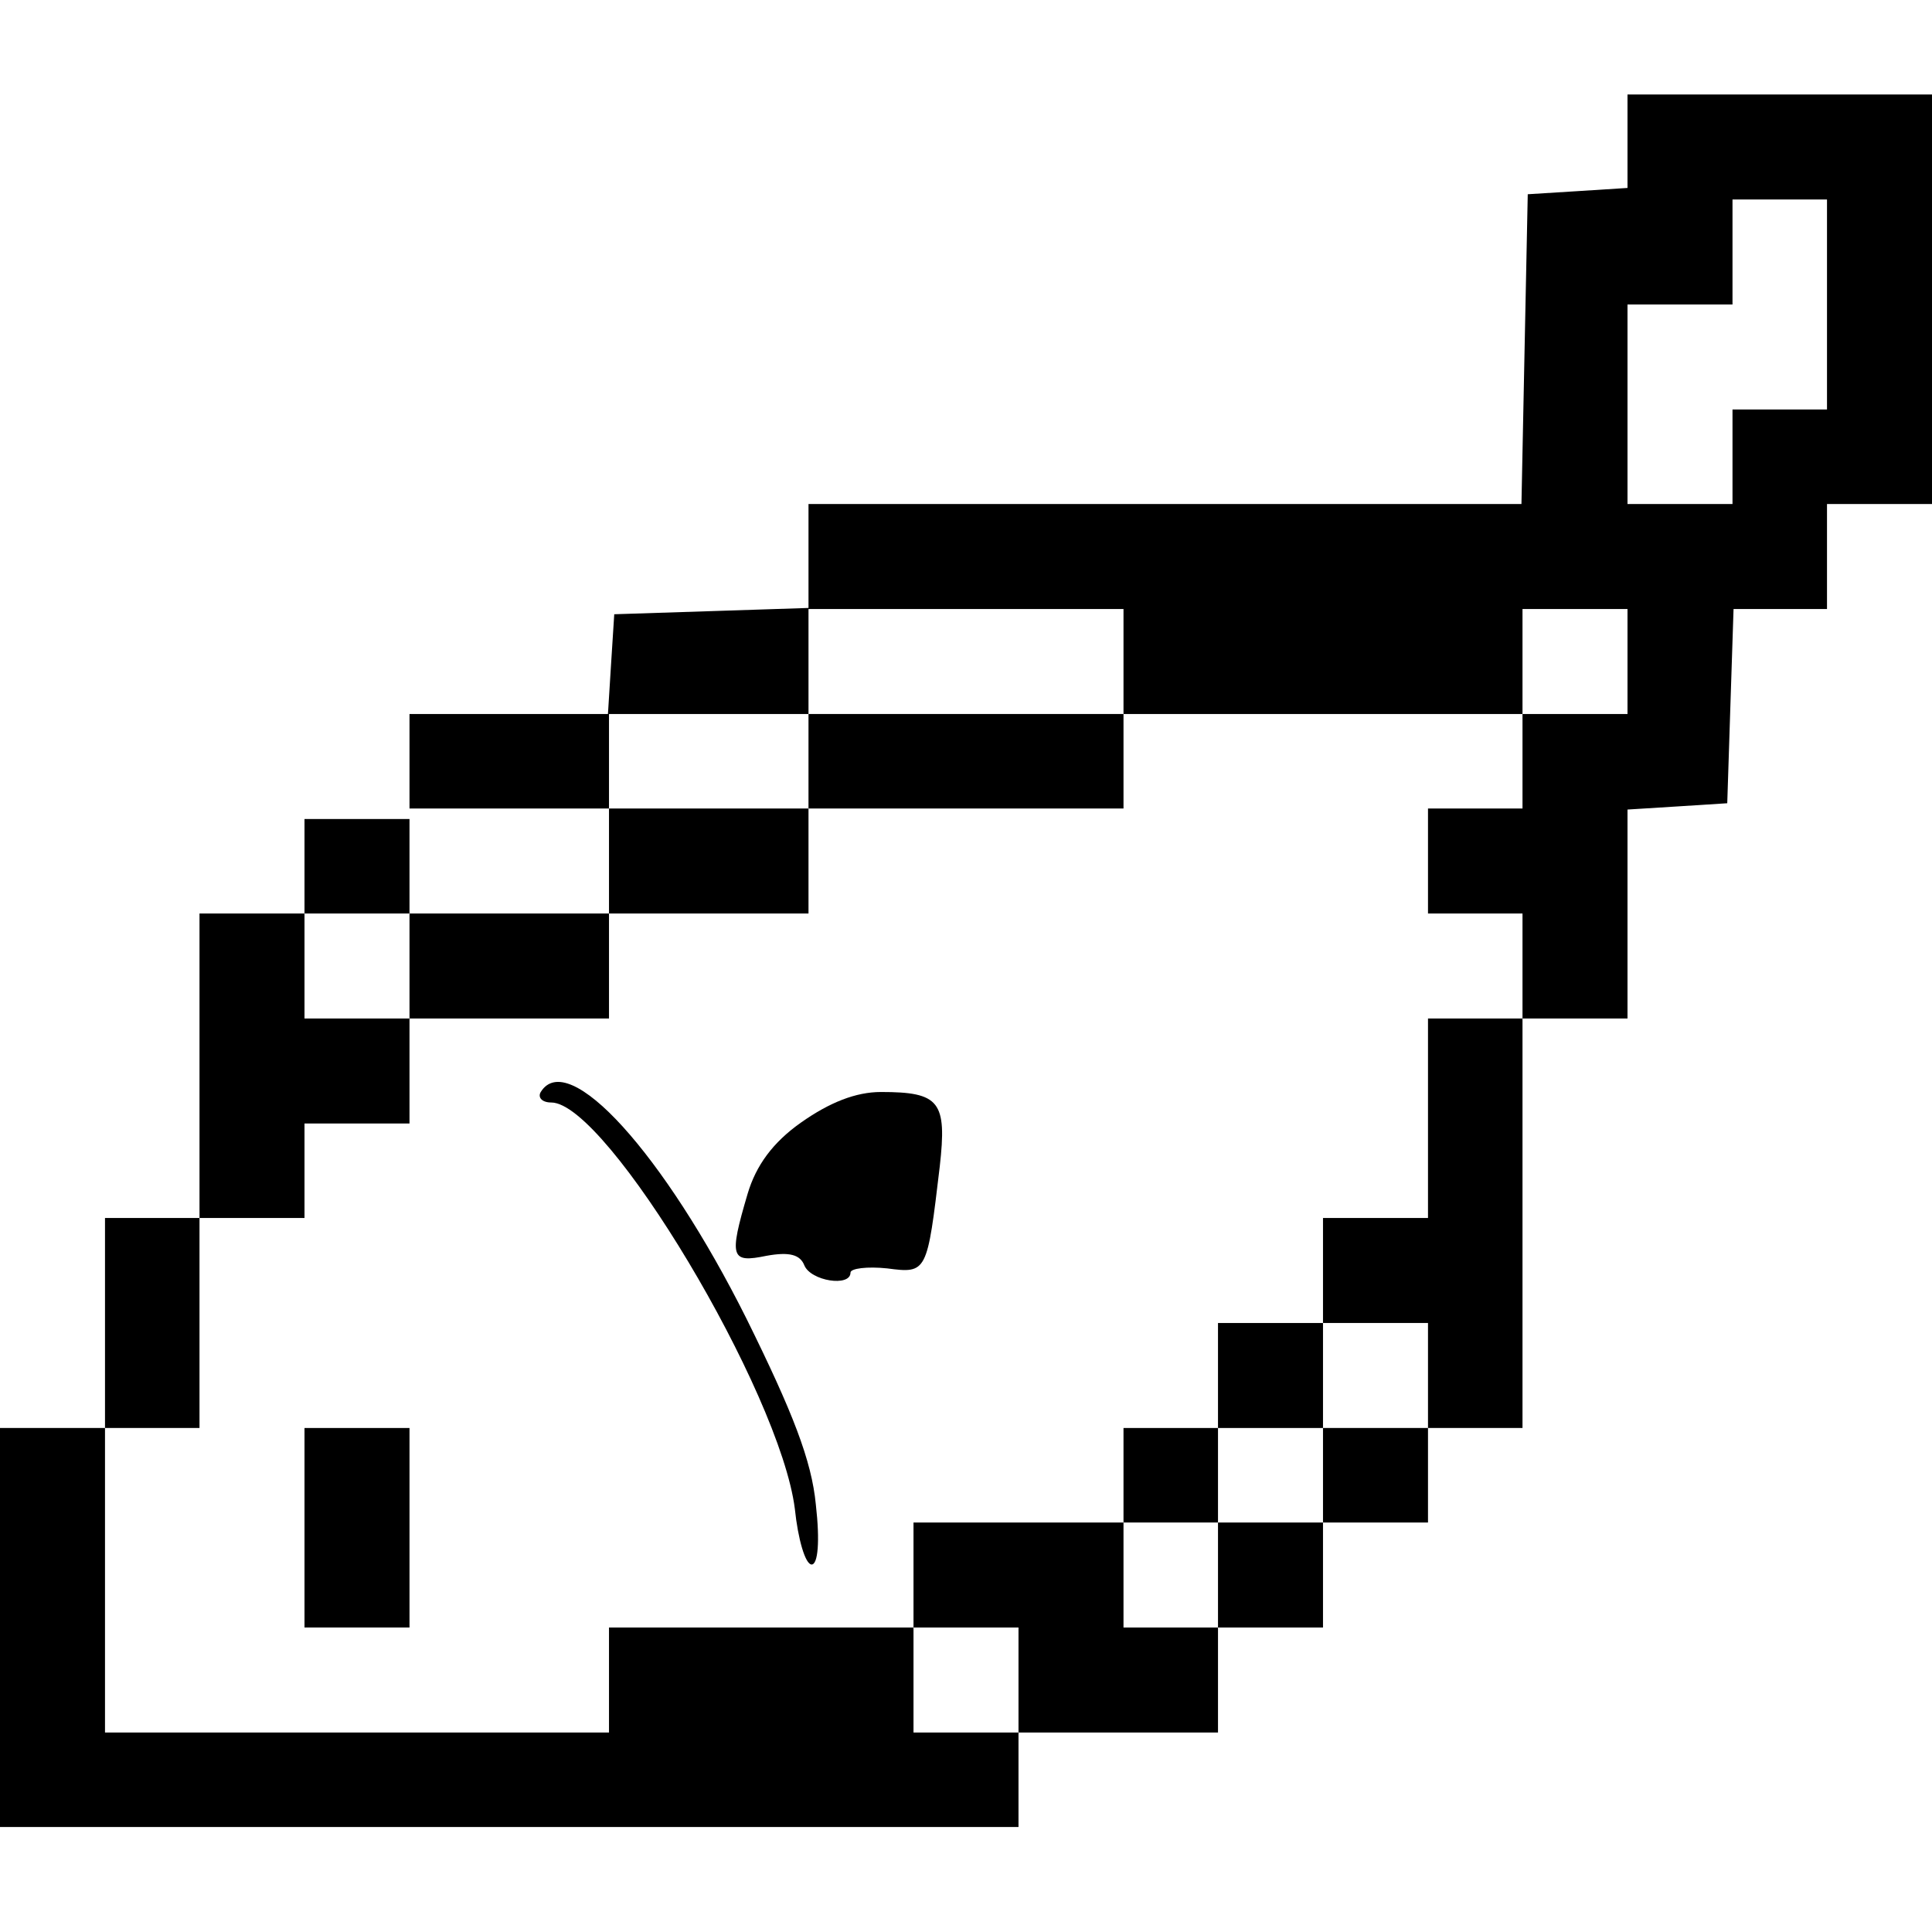
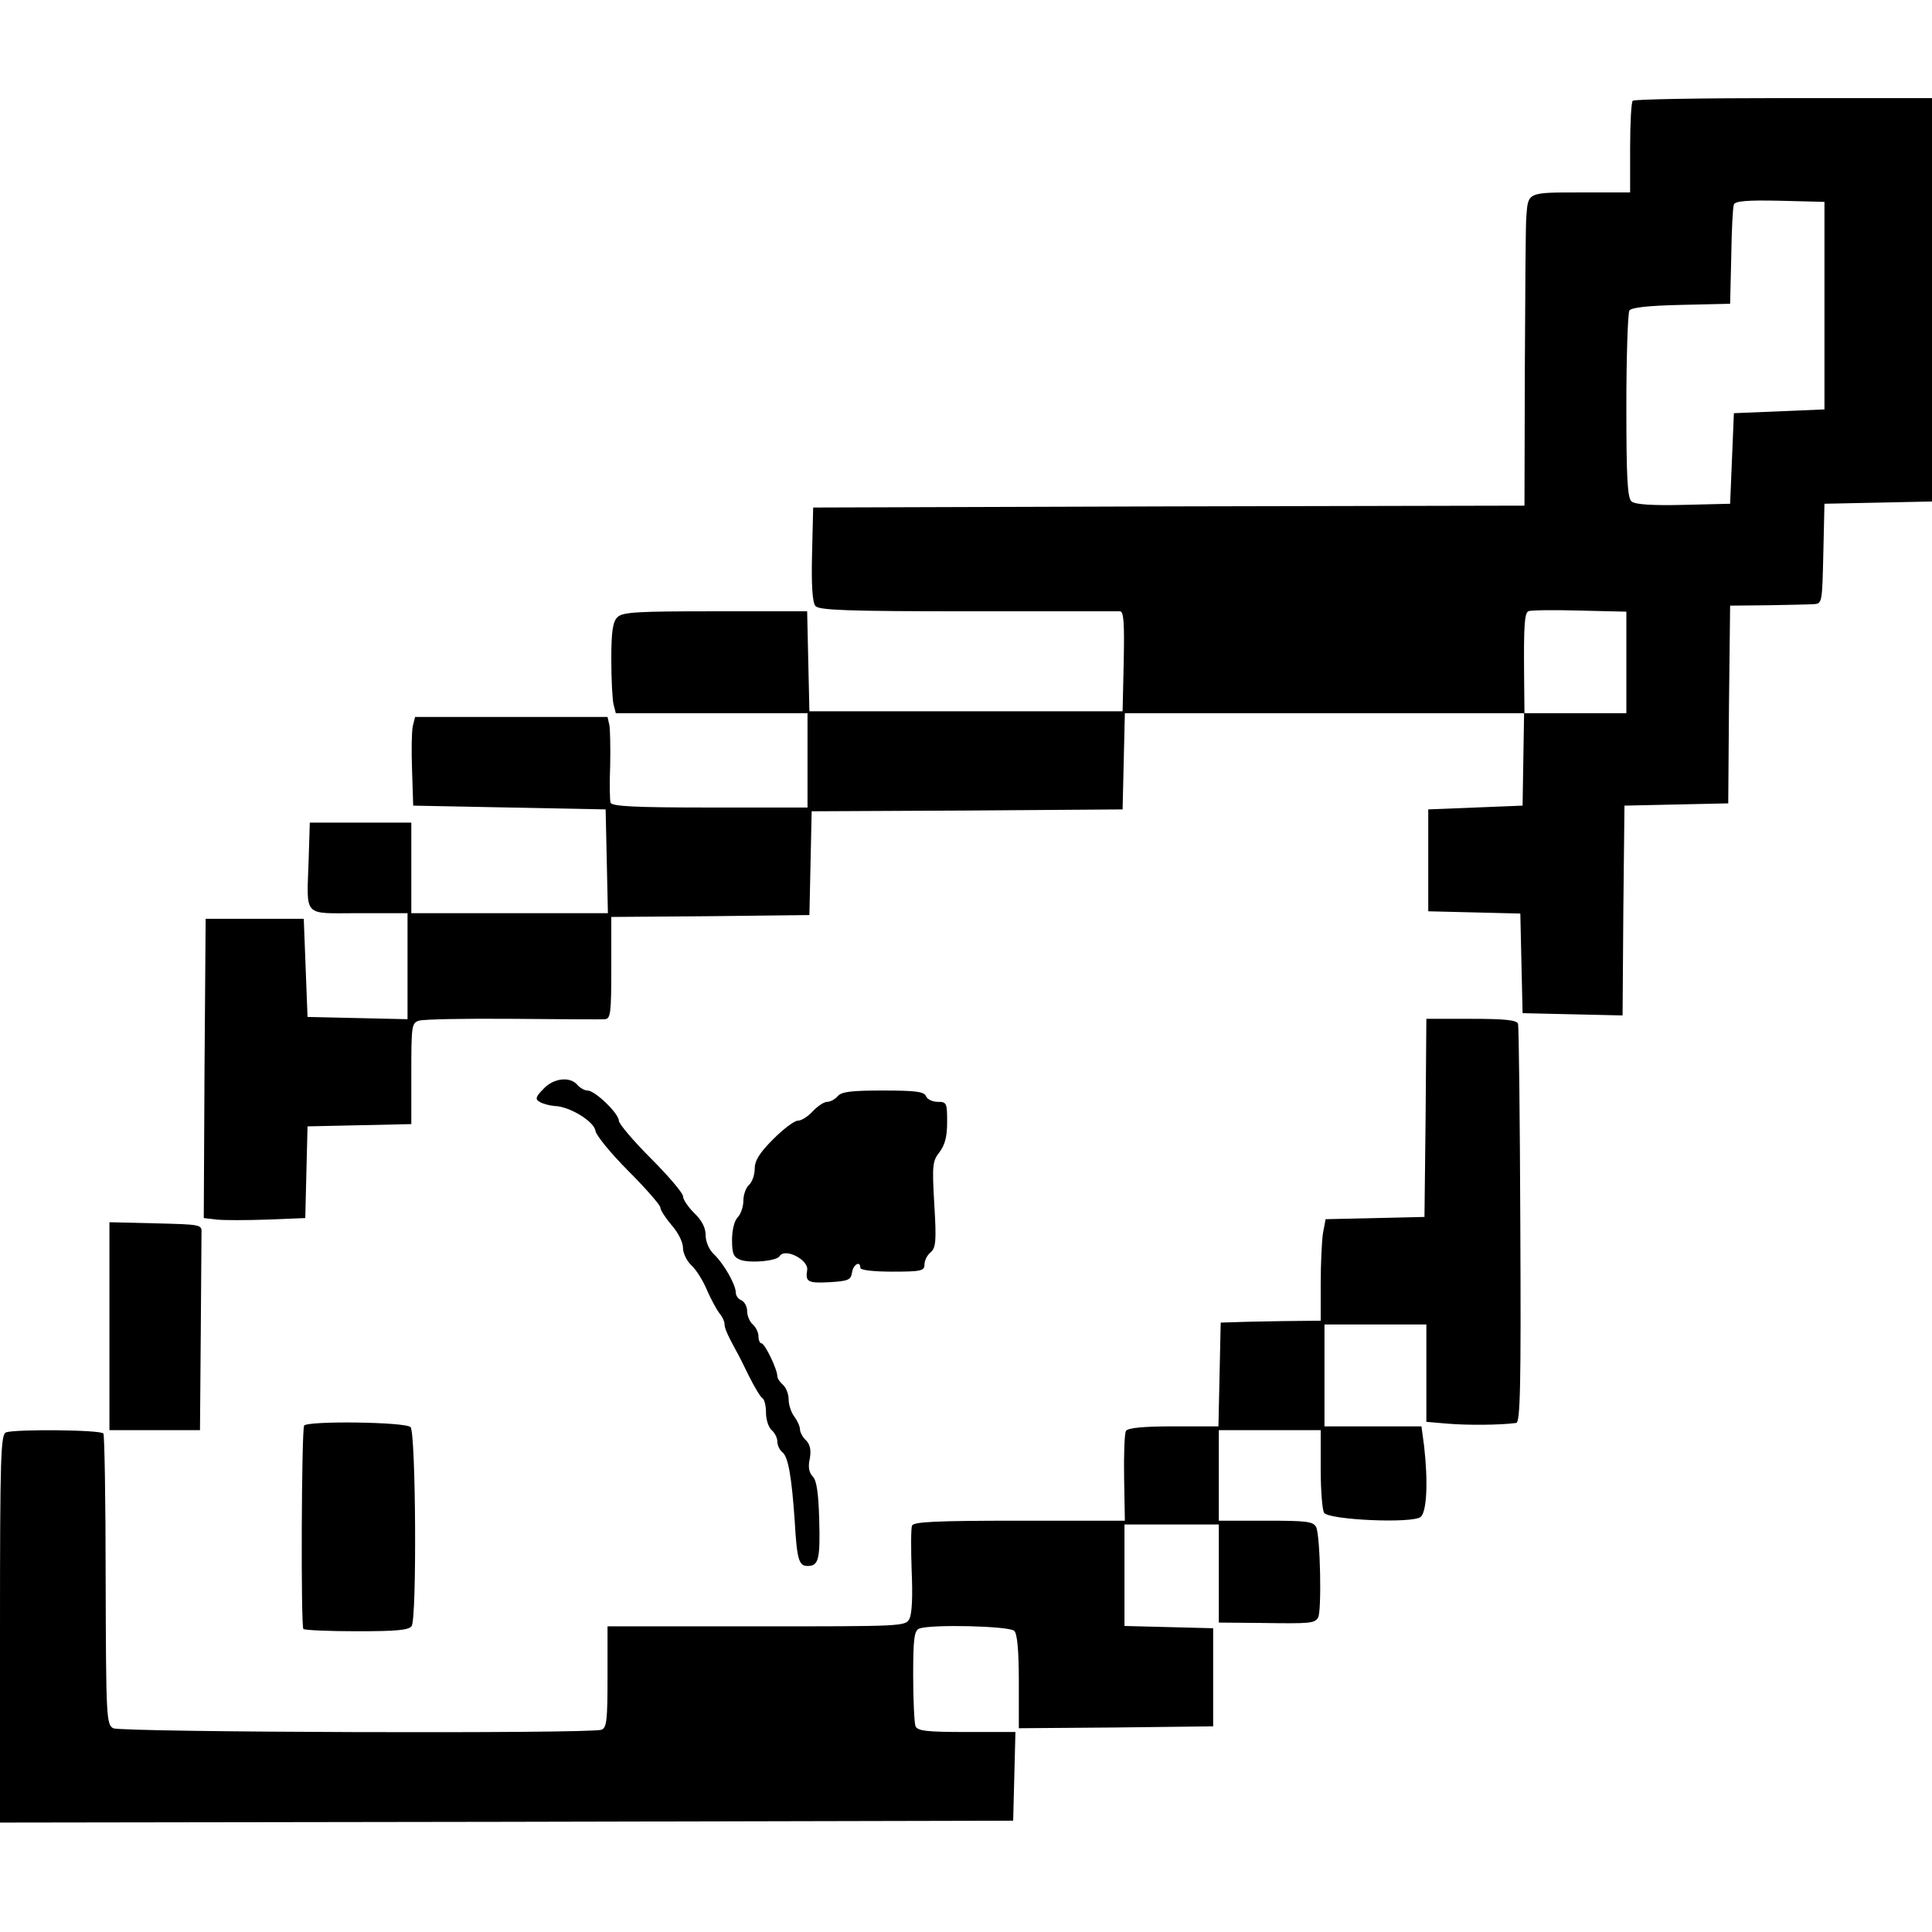
- <svg xmlns="http://www.w3.org/2000/svg" version="1.0" width="184pt" height="184pt" viewBox="0 0 184 184" preserveAspectRatio="xMidYMid meet">
-   <g transform="translate(0,184) scale(0.1,-0.1)" fill="#000000" stroke="none">
-     <path d="M1550 1706 l0 -45 -47 -3 -48 -3 -3 -147 -3 -148 -339 0 -340 0 0 -50 0 -49 -92 -3 -93 -3 -3 -47 -3 -48 -95 0 -94 0 0 -45 0 -45 95 0 95 0 0 -50 0 -50 -95 0 -95 0 0 45 0 45 -50 0 -50 0 0 -45 0 -45 -50 0 -50 0 0 -145 0 -145 -45 0 -45 0 0 -100 0 -100 -50 0 -50 0 0 -190 0 -190 485 0 485 0 0 45 0 45 95 0 95 0 0 50 0 50 50 0 50 0 0 50 0 50 50 0 50 0 0 45 0 45 45 0 45 0 0 195 0 195 50 0 50 0 0 99 0 100 48 3 47 3 3 93 3 92 44 0 45 0 0 50 0 50 50 0 50 0 0 195 0 195 -145 0 -145 0 0 -44z m190 -156 l0 -100 -45 0 -45 0 0 -45 0 -45 -50 0 -50 0 0 95 0 95 50 0 50 0 0 50 0 50 45 0 45 0 0 -100z m-670 -340 l0 -50 190 0 190 0 0 50 0 50 50 0 50 0 0 -50 0 -50 -50 0 -50 0 0 -45 0 -45 -45 0 -45 0 0 -50 0 -50 45 0 45 0 0 -50 0 -50 -45 0 -45 0 0 -95 0 -95 -50 0 -50 0 0 -50 0 -50 50 0 50 0 0 -50 0 -50 -50 0 -50 0 0 -45 0 -45 -50 0 -50 0 0 -50 0 -50 -45 0 -45 0 0 50 0 50 -100 0 -100 0 0 -50 0 -50 50 0 50 0 0 -50 0 -50 -50 0 -50 0 0 50 0 50 -145 0 -145 0 0 -50 0 -50 -240 0 -240 0 0 145 0 145 45 0 45 0 0 100 0 100 50 0 50 0 0 45 0 45 50 0 50 0 0 50 0 50 -50 0 -50 0 0 50 0 50 50 0 50 0 0 -50 0 -50 95 0 95 0 0 50 0 50 95 0 95 0 0 50 0 50 -95 0 -95 0 0 45 0 45 95 0 95 0 0 50 0 50 150 0 150 0 0 -50z" />
-     <path d="M770 1115 l0 -45 150 0 150 0 0 45 0 45 -150 0 -150 0 0 -45z" />
-     <path d="M515 800 c-3 -5 1 -10 10 -10 53 0 218 -276 232 -387 3 -29 10 -53 16 -53 6 0 8 22 4 57 -4 42 -22 88 -66 177 -79 158 -170 258 -196 216z" />
-     <path d="M763 771 c-27 -19 -43 -41 -51 -68 -18 -61 -16 -66 18 -59 22 4 32 1 36 -9 6 -15 44 -21 44 -7 0 4 16 6 35 4 38 -5 38 -4 50 97 7 62 0 71 -56 71 -24 0 -49 -10 -76 -29z" />
-     <path d="M1160 530 l0 -50 -45 0 -45 0 0 -45 0 -45 45 0 45 0 0 45 0 45 50 0 50 0 0 50 0 50 -50 0 -50 0 0 -50z" />
-     <path d="M290 385 l0 -95 50 0 50 0 0 95 0 95 -50 0 -50 0 0 -95z" />
+ <svg xmlns="http://www.w3.org/2000/svg" version="1.0" width="512pt" height="512pt" viewBox="0 0 512 512" preserveAspectRatio="xMidYMid meet">
+   <g transform="translate(0,512) scale(0.1,-0.1)" fill="#000000" stroke="none">
+     <path d="M4327 4853 c-4 -3 -7 -60 -7 -125 l0 -118 -130 0 c-143 0 -140 1 -145 -63 -2 -18 -3 -197 -4 -399 l-1 -368 -942 -2 -943 -3 -3 -124 c-2 -81 1 -128 9 -137 9 -11 83 -14 403 -14 215 0 397 0 404 0 10 0 12 -30 10 -132 l-3 -133 -415 0 -415 0 -3 133 -3 132 -244 0 c-208 0 -246 -2 -259 -16 -12 -12 -16 -37 -16 -112 0 -53 3 -107 6 -119 l6 -23 254 0 254 0 0 -125 0 -125 -259 0 c-198 0 -260 3 -263 13 -2 6 -3 50 -1 97 1 47 0 95 -2 108 l-5 22 -255 0 -255 0 -6 -24 c-3 -13 -4 -66 -2 -117 l3 -94 255 -5 255 -5 3 -137 3 -138 -261 0 -260 0 0 120 0 120 -134 0 -135 0 -3 -97 c-5 -157 -18 -143 133 -143 l129 0 0 -140 0 -141 -132 3 -133 3 -5 130 -5 130 -130 0 -130 0 -3 -396 -2 -397 34 -4 c19 -2 79 -2 135 0 l100 4 3 122 3 121 138 3 137 3 0 134 c0 126 1 134 20 140 12 4 123 6 248 5 125 -1 235 -2 245 -1 15 1 17 15 17 136 l0 135 263 2 262 3 3 137 3 138 412 2 412 3 3 128 3 127 529 0 529 0 -2 -122 -2 -123 -125 -5 -125 -5 0 -135 0 -135 122 -3 122 -3 3 -132 3 -132 132 -3 133 -3 2 278 3 278 137 3 138 3 2 262 3 262 100 1 c55 1 110 2 122 3 22 1 22 5 25 134 l3 132 143 3 142 3 0 534 0 535 -393 0 c-217 0 -397 -3 -400 -7z m508 -543 l0 -275 -120 -5 -120 -5 -5 -120 -5 -120 -124 -3 c-82 -2 -128 1 -137 9 -11 9 -14 59 -14 253 0 132 4 246 8 253 5 8 49 13 137 15 l130 3 3 125 c1 69 4 131 7 138 3 9 34 12 122 10 l118 -3 0 -275z m-525 -946 l0 -134 -135 0 -135 0 -1 103 c-1 127 1 161 11 167 4 3 65 4 134 2 l126 -3 0 -135z" />
+     <path d="M3778 2158 l-3 -263 -131 -3 -131 -3 -7 -37 c-3 -20 -6 -81 -6 -134 l0 -98 -97 -1 c-54 -1 -114 -2 -133 -3 l-35 -1 -3 -137 -3 -138 -119 0 c-80 0 -121 -4 -126 -12 -4 -6 -6 -63 -5 -125 l2 -113 -279 0 c-223 0 -281 -3 -285 -13 -3 -7 -3 -61 -1 -120 3 -66 1 -114 -6 -127 -10 -20 -19 -20 -405 -20 l-395 0 0 -134 c0 -113 -2 -135 -16 -140 -28 -11 -1274 -7 -1294 4 -18 10 -19 29 -20 391 0 210 -3 386 -6 390 -6 10 -234 12 -258 3 -14 -5 -16 -61 -16 -520 l0 -514 1343 2 1342 3 3 117 3 118 -130 0 c-108 0 -130 3 -135 16 -3 9 -6 69 -6 134 0 98 3 119 16 124 30 12 239 7 252 -6 8 -8 12 -53 12 -135 l0 -123 258 2 257 3 0 130 0 130 -117 3 -118 3 0 134 0 135 125 0 125 0 0 -130 0 -130 113 -1 c131 -2 140 -1 150 14 10 16 6 217 -5 240 -8 15 -25 17 -133 17 l-125 0 0 120 0 120 135 0 135 0 0 -102 c0 -57 4 -109 9 -117 12 -19 234 -29 256 -11 16 14 20 92 9 188 l-7 52 -128 0 -129 0 0 135 0 135 135 0 135 0 0 -129 0 -129 58 -5 c49 -4 135 -4 180 2 11 1 13 101 11 523 -1 288 -4 528 -6 535 -4 10 -37 13 -124 13 l-119 0 -2 -262z" />
+     <path d="M1440 2234 c-21 -21 -22 -27 -10 -34 8 -5 26 -10 40 -11 39 -1 105 -41 108 -66 2 -12 41 -60 88 -107 46 -46 84 -90 84 -96 0 -7 14 -28 30 -47 17 -19 30 -45 30 -60 0 -14 10 -35 23 -47 12 -11 31 -41 41 -66 11 -25 26 -52 33 -61 7 -8 13 -21 13 -27 0 -11 6 -26 31 -72 5 -8 20 -38 34 -67 14 -28 30 -55 35 -58 6 -3 10 -21 10 -39 0 -19 7 -39 15 -46 8 -7 15 -20 15 -30 0 -10 6 -23 14 -29 15 -13 24 -65 32 -181 6 -103 11 -120 34 -120 29 0 34 16 31 123 -2 71 -7 104 -17 114 -10 10 -13 26 -8 47 4 23 1 38 -10 49 -9 8 -16 22 -16 29 0 8 -7 23 -15 34 -8 10 -15 31 -15 45 0 15 -7 32 -15 39 -8 7 -15 17 -15 23 0 18 -33 87 -42 87 -4 0 -8 8 -8 19 0 10 -7 24 -15 31 -8 7 -15 23 -15 35 0 13 -7 25 -15 29 -8 3 -15 12 -15 20 0 21 -31 76 -57 101 -14 13 -23 34 -23 52 0 19 -10 39 -30 58 -16 16 -30 36 -30 45 0 8 -38 53 -85 100 -47 47 -85 92 -85 100 0 19 -63 80 -83 80 -8 0 -20 7 -27 15 -19 23 -64 18 -90 -11z" />
+     <path d="M2220 2215 c-7 -8 -19 -15 -28 -15 -8 0 -25 -11 -38 -25 -13 -14 -30 -25 -40 -25 -9 0 -38 -22 -65 -49 -37 -37 -49 -57 -49 -79 0 -16 -7 -35 -15 -42 -8 -7 -15 -26 -15 -42 0 -16 -7 -36 -15 -44 -9 -9 -15 -34 -15 -60 0 -37 4 -46 23 -53 26 -9 95 -3 103 10 14 23 78 -10 73 -37 -5 -31 2 -35 59 -32 50 3 57 6 60 26 3 21 22 32 22 12 0 -6 35 -10 85 -10 76 0 85 2 85 19 0 10 7 25 16 32 14 12 16 29 10 127 -6 104 -5 115 14 139 14 19 20 40 20 79 0 51 -1 54 -25 54 -14 0 -28 7 -31 15 -5 12 -27 15 -114 15 -83 0 -110 -3 -120 -15z" />
+     <path d="M290 1605 l0 -275 120 0 120 0 2 250 c1 138 2 260 2 273 1 22 -2 22 -121 25 l-123 3 0 -276z" />
+     <path d="M806 1342 c-7 -12 -9 -532 -2 -539 3 -3 67 -6 142 -6 106 0 138 3 145 14 14 22 11 513 -3 527 -14 14 -274 17 -282 4z" />
  </g>
</svg>
